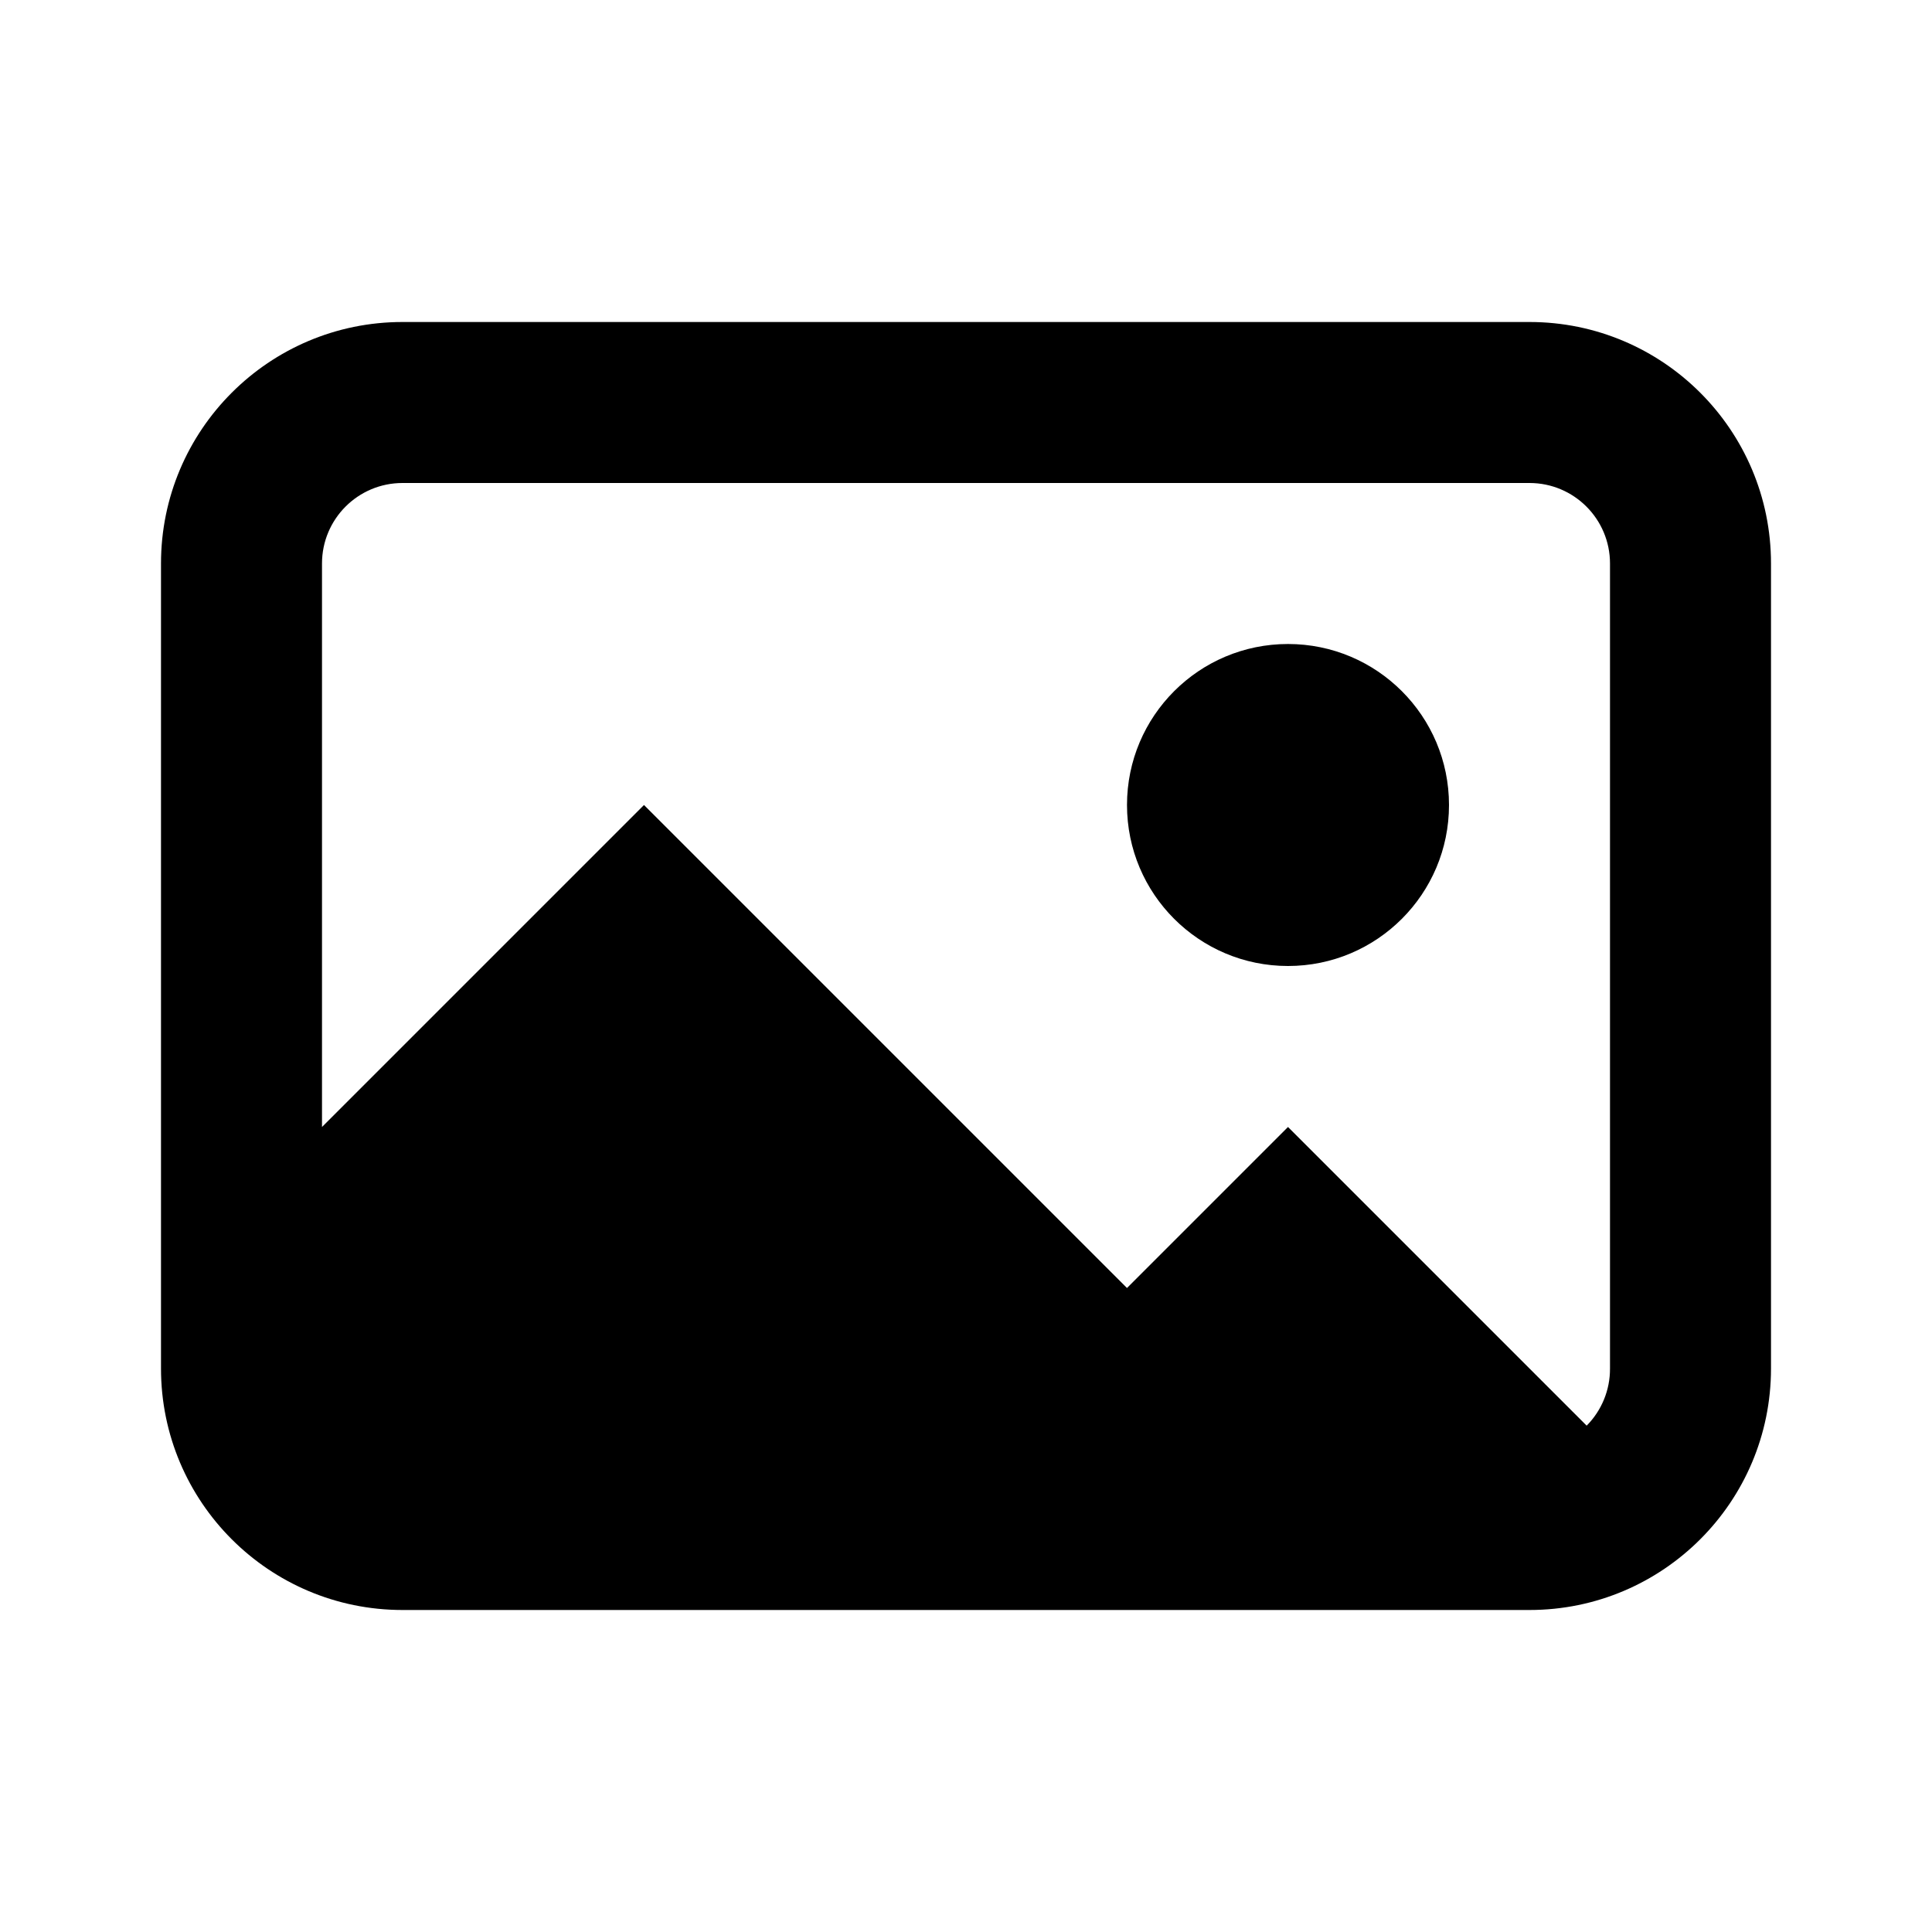
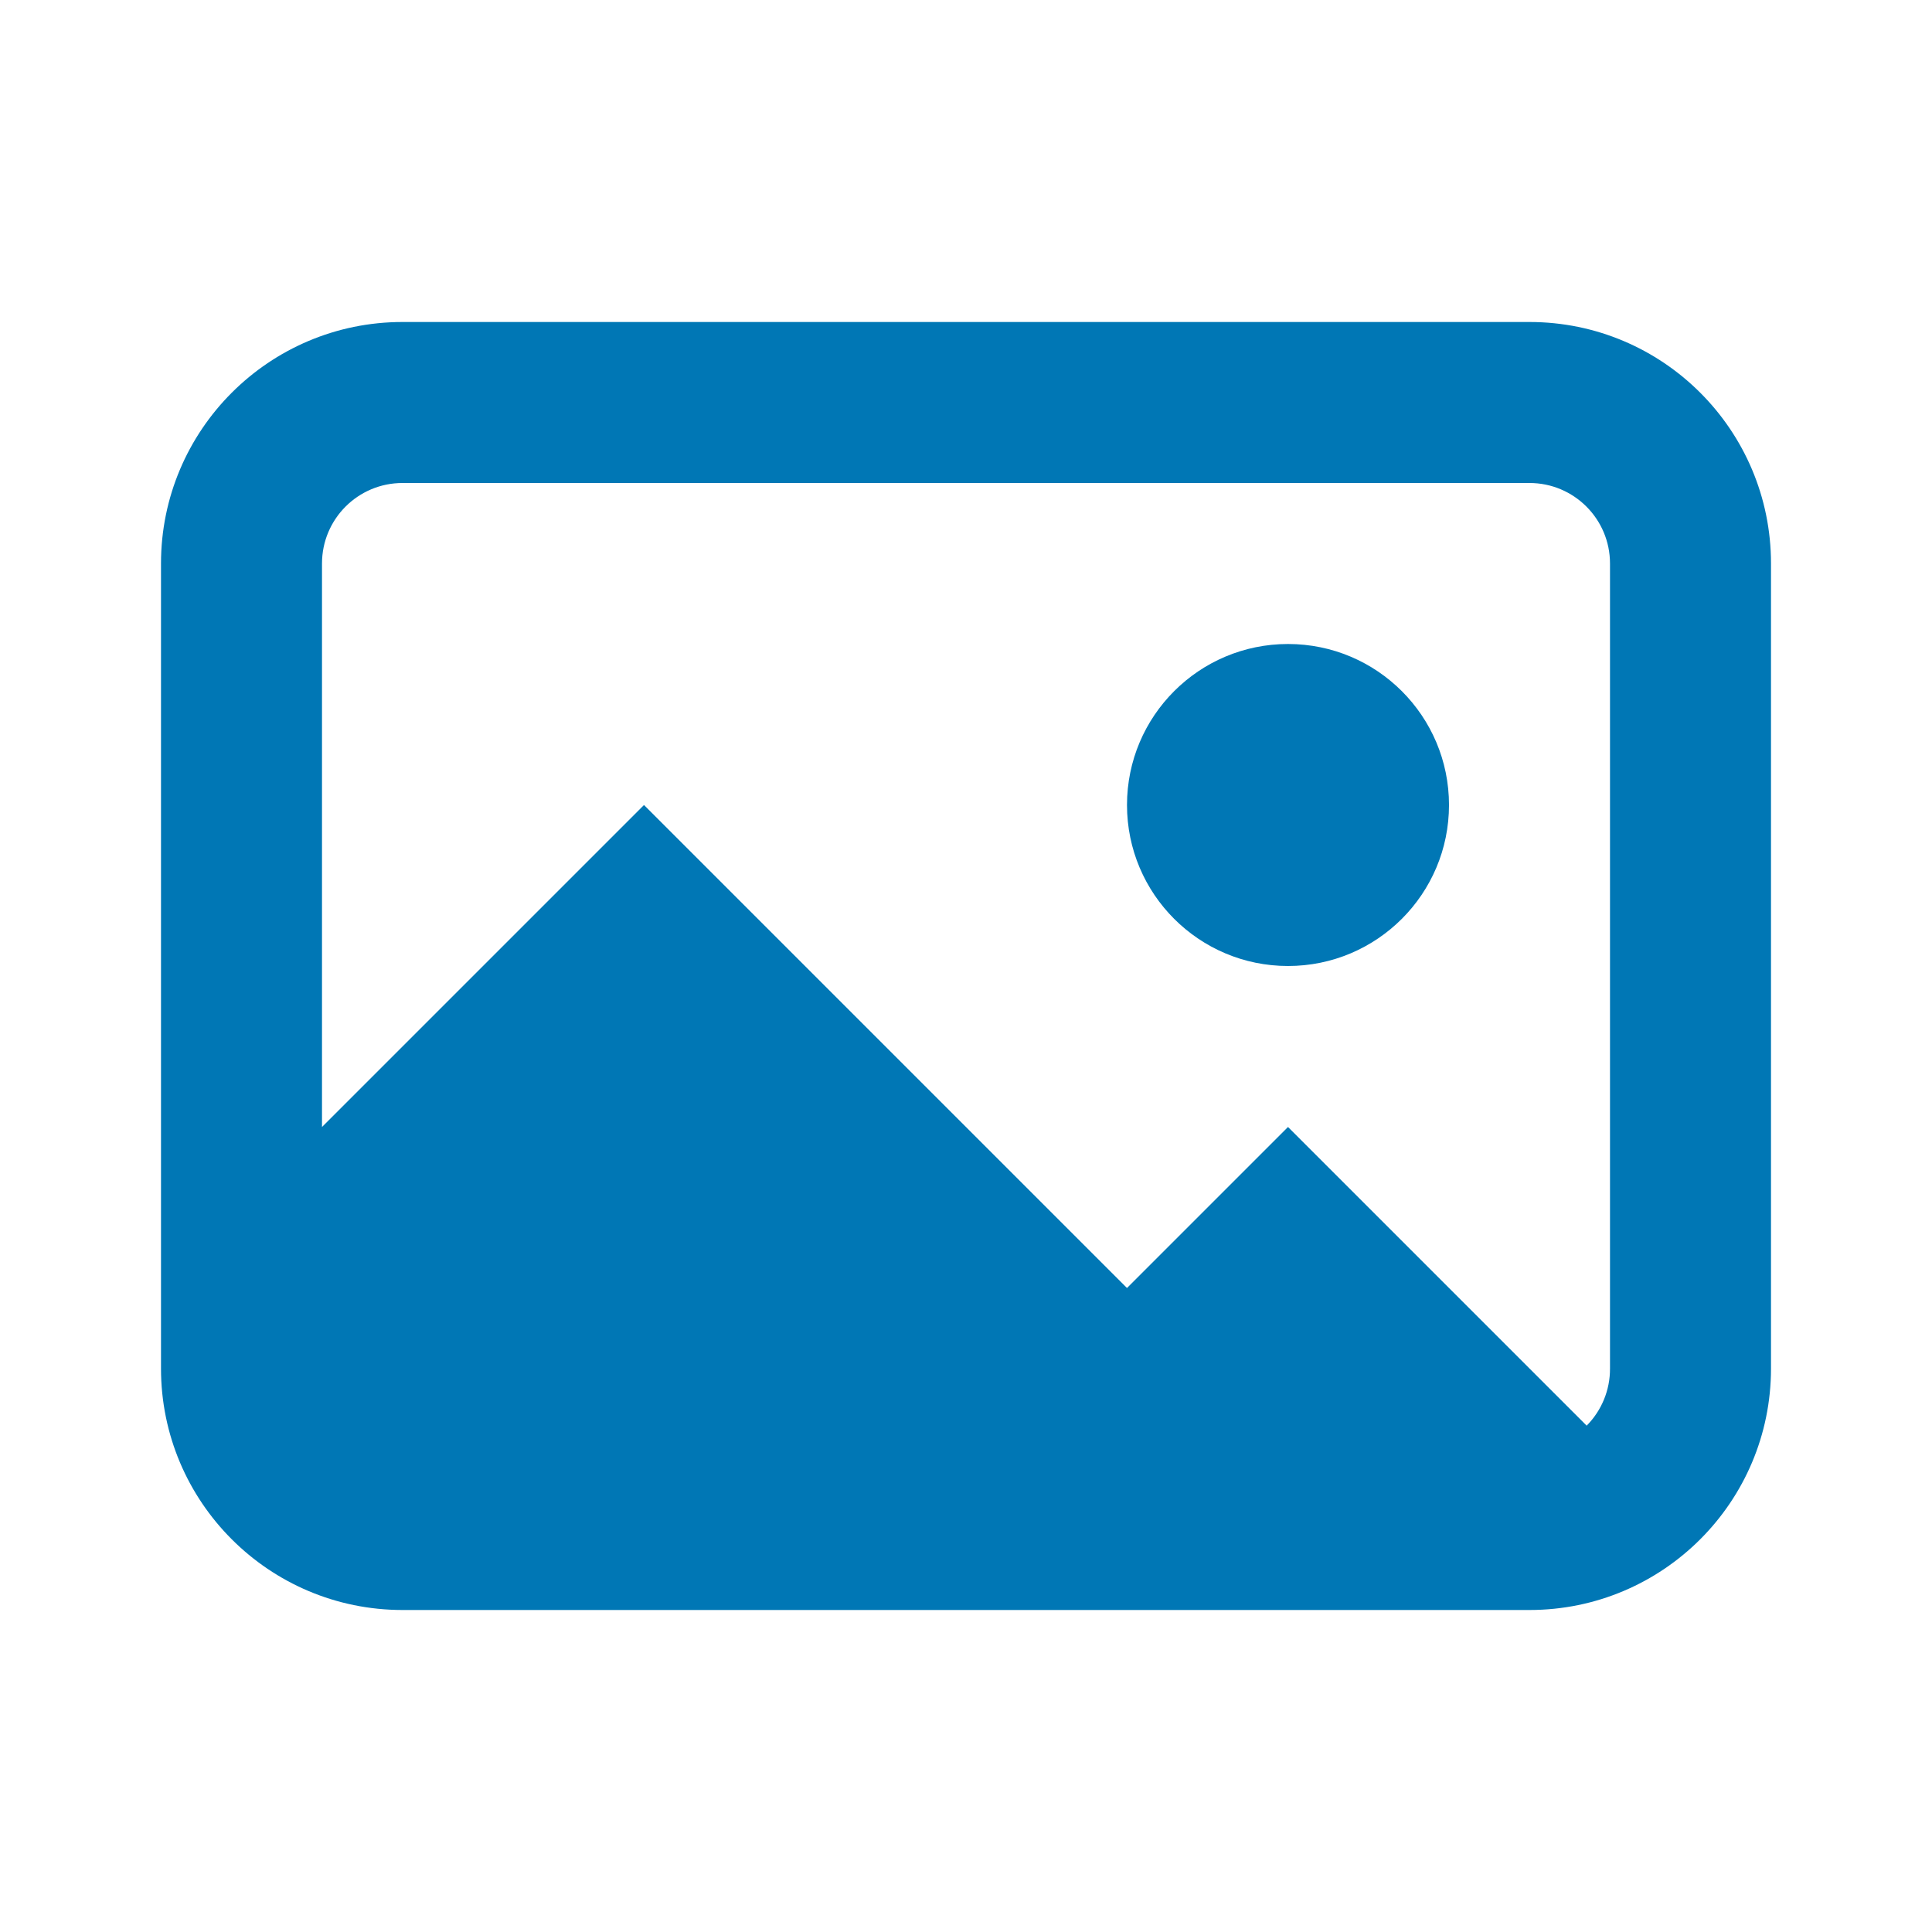
- <svg xmlns="http://www.w3.org/2000/svg" viewBox="0 0 24 24" id="image-medium" aria-hidden="true" role="none" data-supported-dps="24x24" fill="currentColor">
+ <svg xmlns="http://www.w3.org/2000/svg" viewBox="0 0 24 24" id="image-medium" aria-hidden="true" role="none" data-supported-dps="24x24" fill="#0077B5">
  <path d="M19 4H5a3 3 0 00-3 3v10a3 3 0 003 3h14a3 3 0 003-3V7a3 3 0 00-3-3zm1 13a1 1 0 01-.29.71L16 14l-2 2-6-6-4 4V7a1 1 0 011-1h14a1 1 0 011 1zm-2-7a2 2 0 11-2-2 2 2 0 012 2z" />
</svg>
